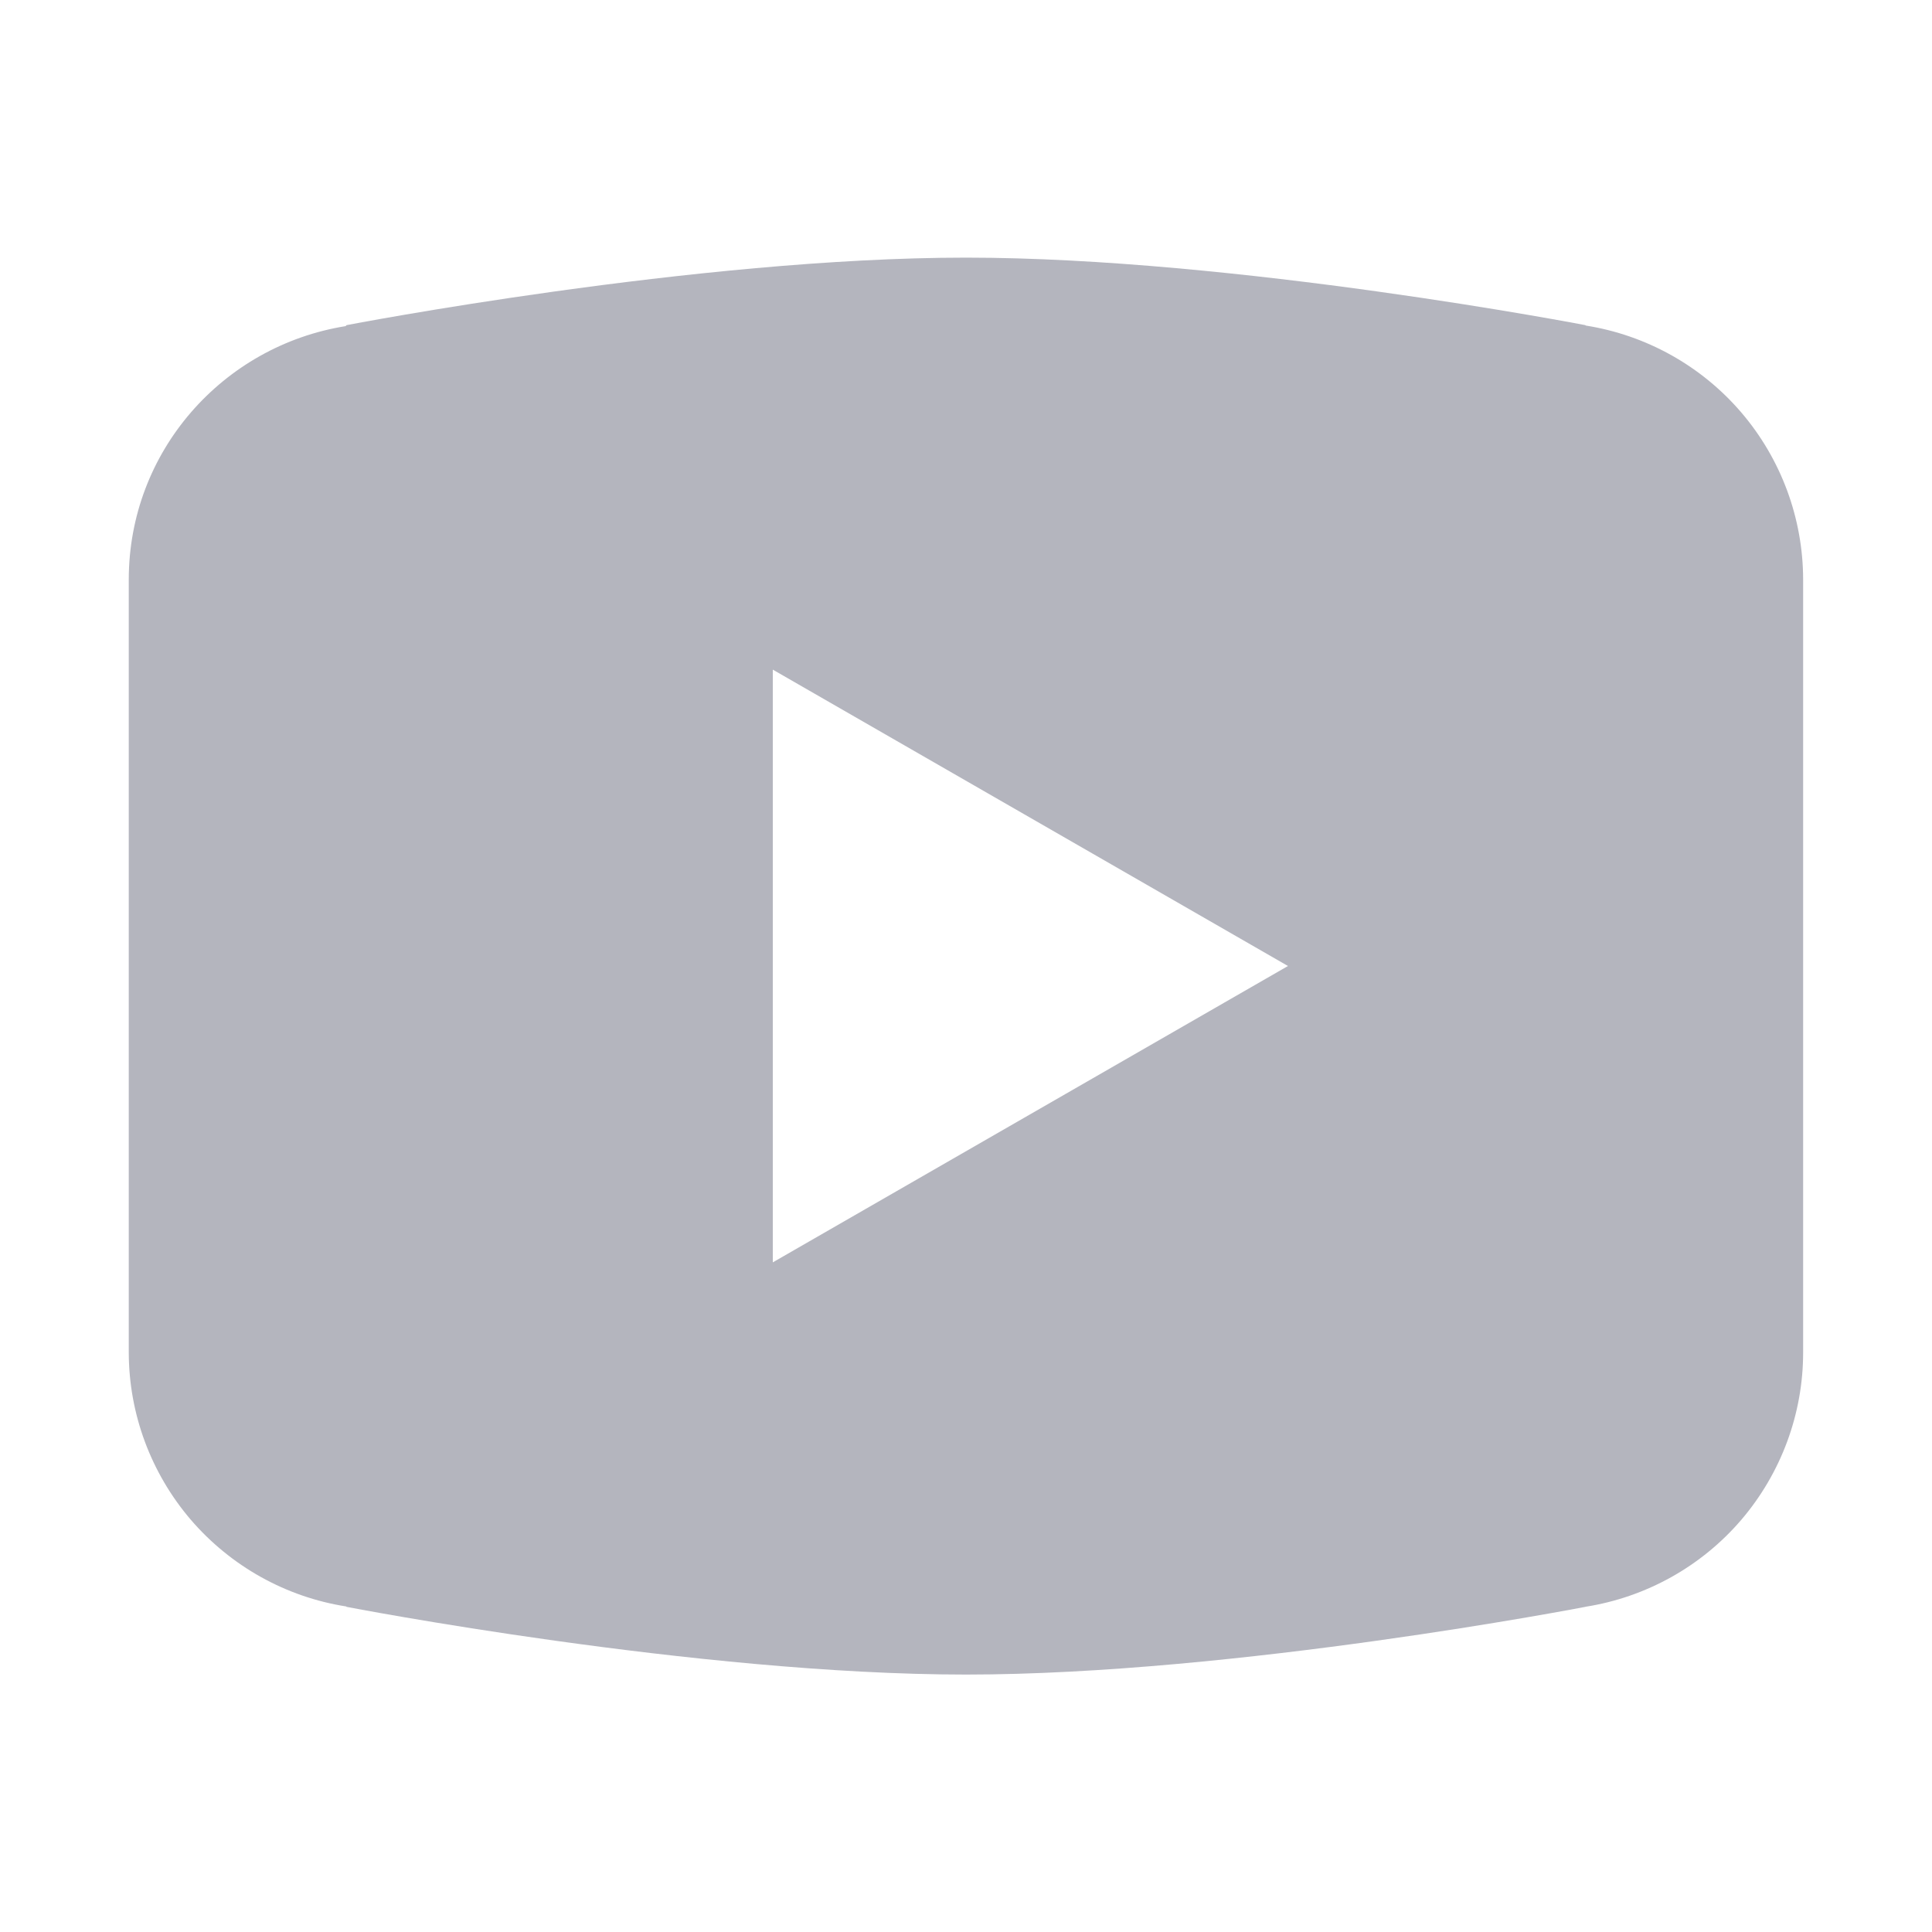
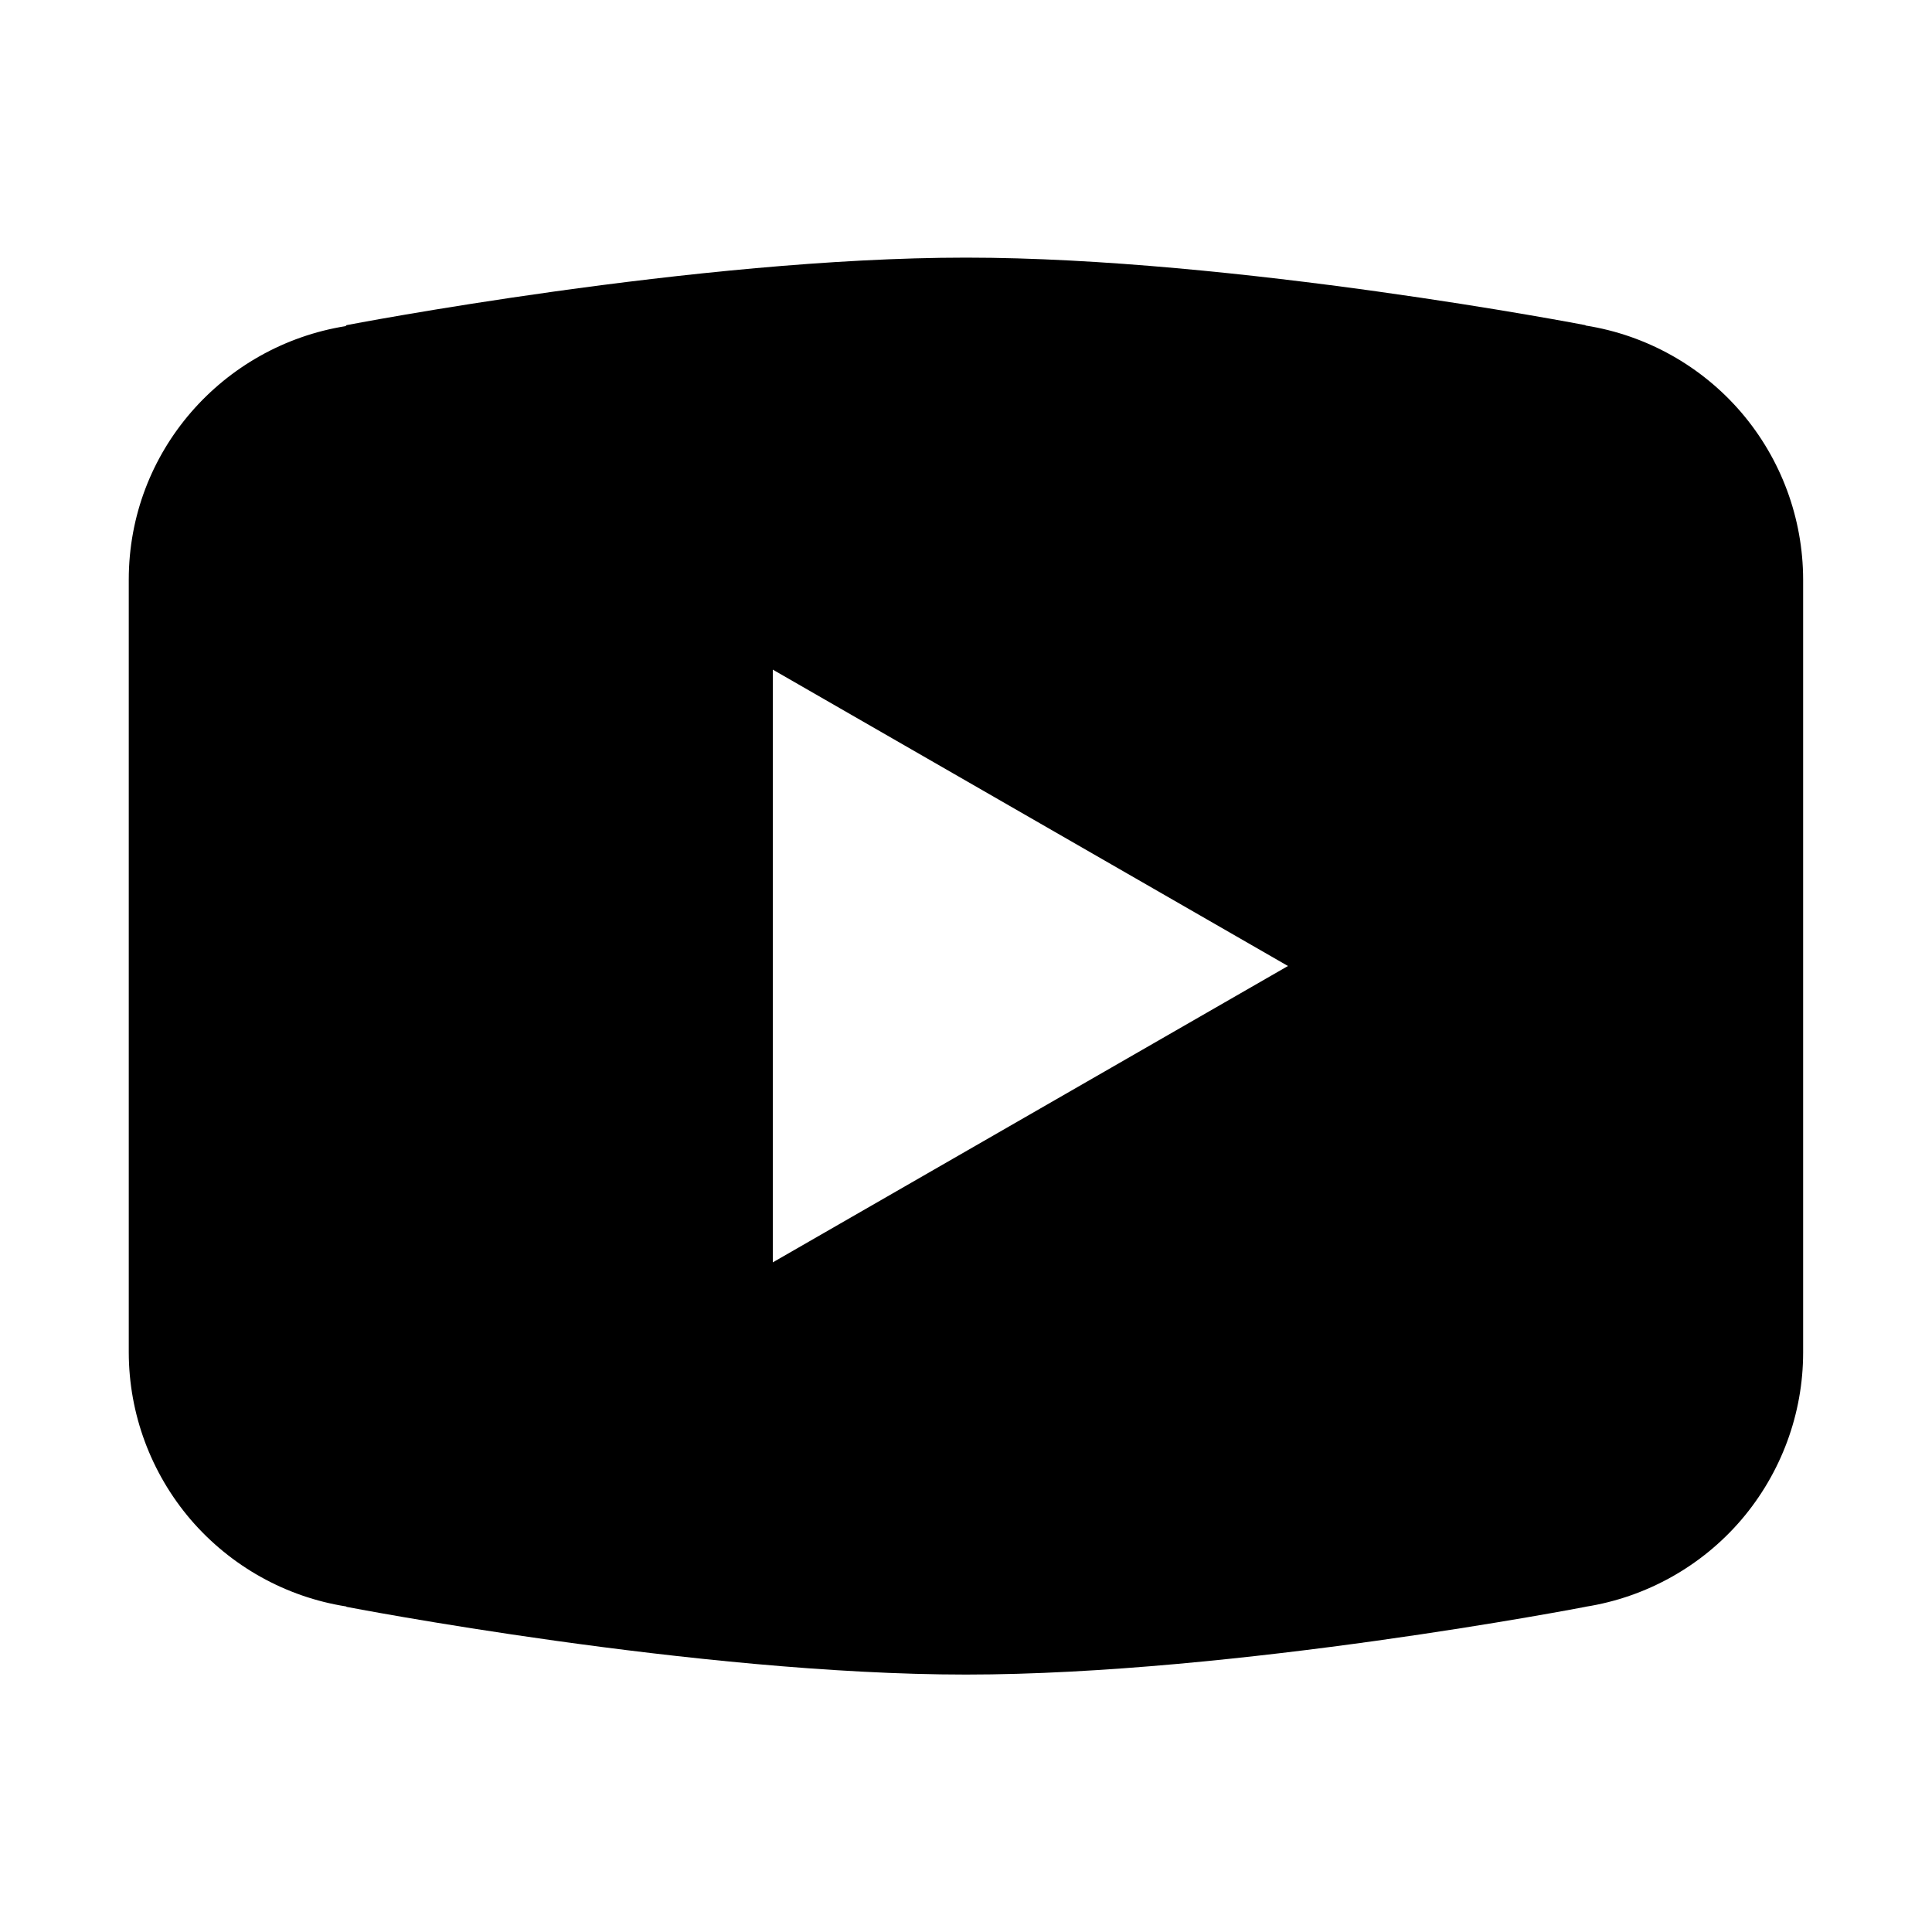
- <svg xmlns="http://www.w3.org/2000/svg" width="20" height="20" viewBox="0 0 20 20" fill="none">
-   <path d="M10 2.667C7.209 2.667 3.587 3.366 3.587 3.366L3.578 3.376C2.307 3.58 1.333 4.672 1.333 6V10V10.001V14V14.001C1.334 14.636 1.562 15.249 1.974 15.731C2.387 16.212 2.958 16.532 3.584 16.63L3.587 16.634C3.587 16.634 7.209 17.335 10 17.335C12.79 17.335 16.412 16.634 16.412 16.634L16.414 16.633C17.041 16.534 17.613 16.215 18.026 15.733C18.438 15.25 18.666 14.636 18.666 14.001V14V10.001V10V6C18.665 5.365 18.438 4.752 18.026 4.27C17.613 3.788 17.042 3.469 16.415 3.37L16.412 3.366C16.412 3.366 12.79 2.667 10 2.667ZM8 6.932L13.333 10L8 13.068V6.932Z" fill="#B4B5BE" />
+ <svg xmlns="http://www.w3.org/2000/svg" viewBox="0 0 20 20" fill="currentColor">
+   <path d="M10 2.667C7.209 2.667 3.587 3.366 3.587 3.366L3.578 3.376C2.307 3.58 1.333 4.672 1.333 6V10V10.001V14V14.001C1.334 14.636 1.562 15.249 1.974 15.731C2.387 16.212 2.958 16.532 3.584 16.63L3.587 16.634C3.587 16.634 7.209 17.335 10 17.335C12.79 17.335 16.412 16.634 16.412 16.634L16.414 16.633C17.041 16.534 17.613 16.215 18.026 15.733C18.438 15.25 18.666 14.636 18.666 14.001V14V10.001V10V6C18.665 5.365 18.438 4.752 18.026 4.27C17.613 3.788 17.042 3.469 16.415 3.37L16.412 3.366C16.412 3.366 12.79 2.667 10 2.667ZM8 6.932L13.333 10L8 13.068V6.932Z" />
</svg>
